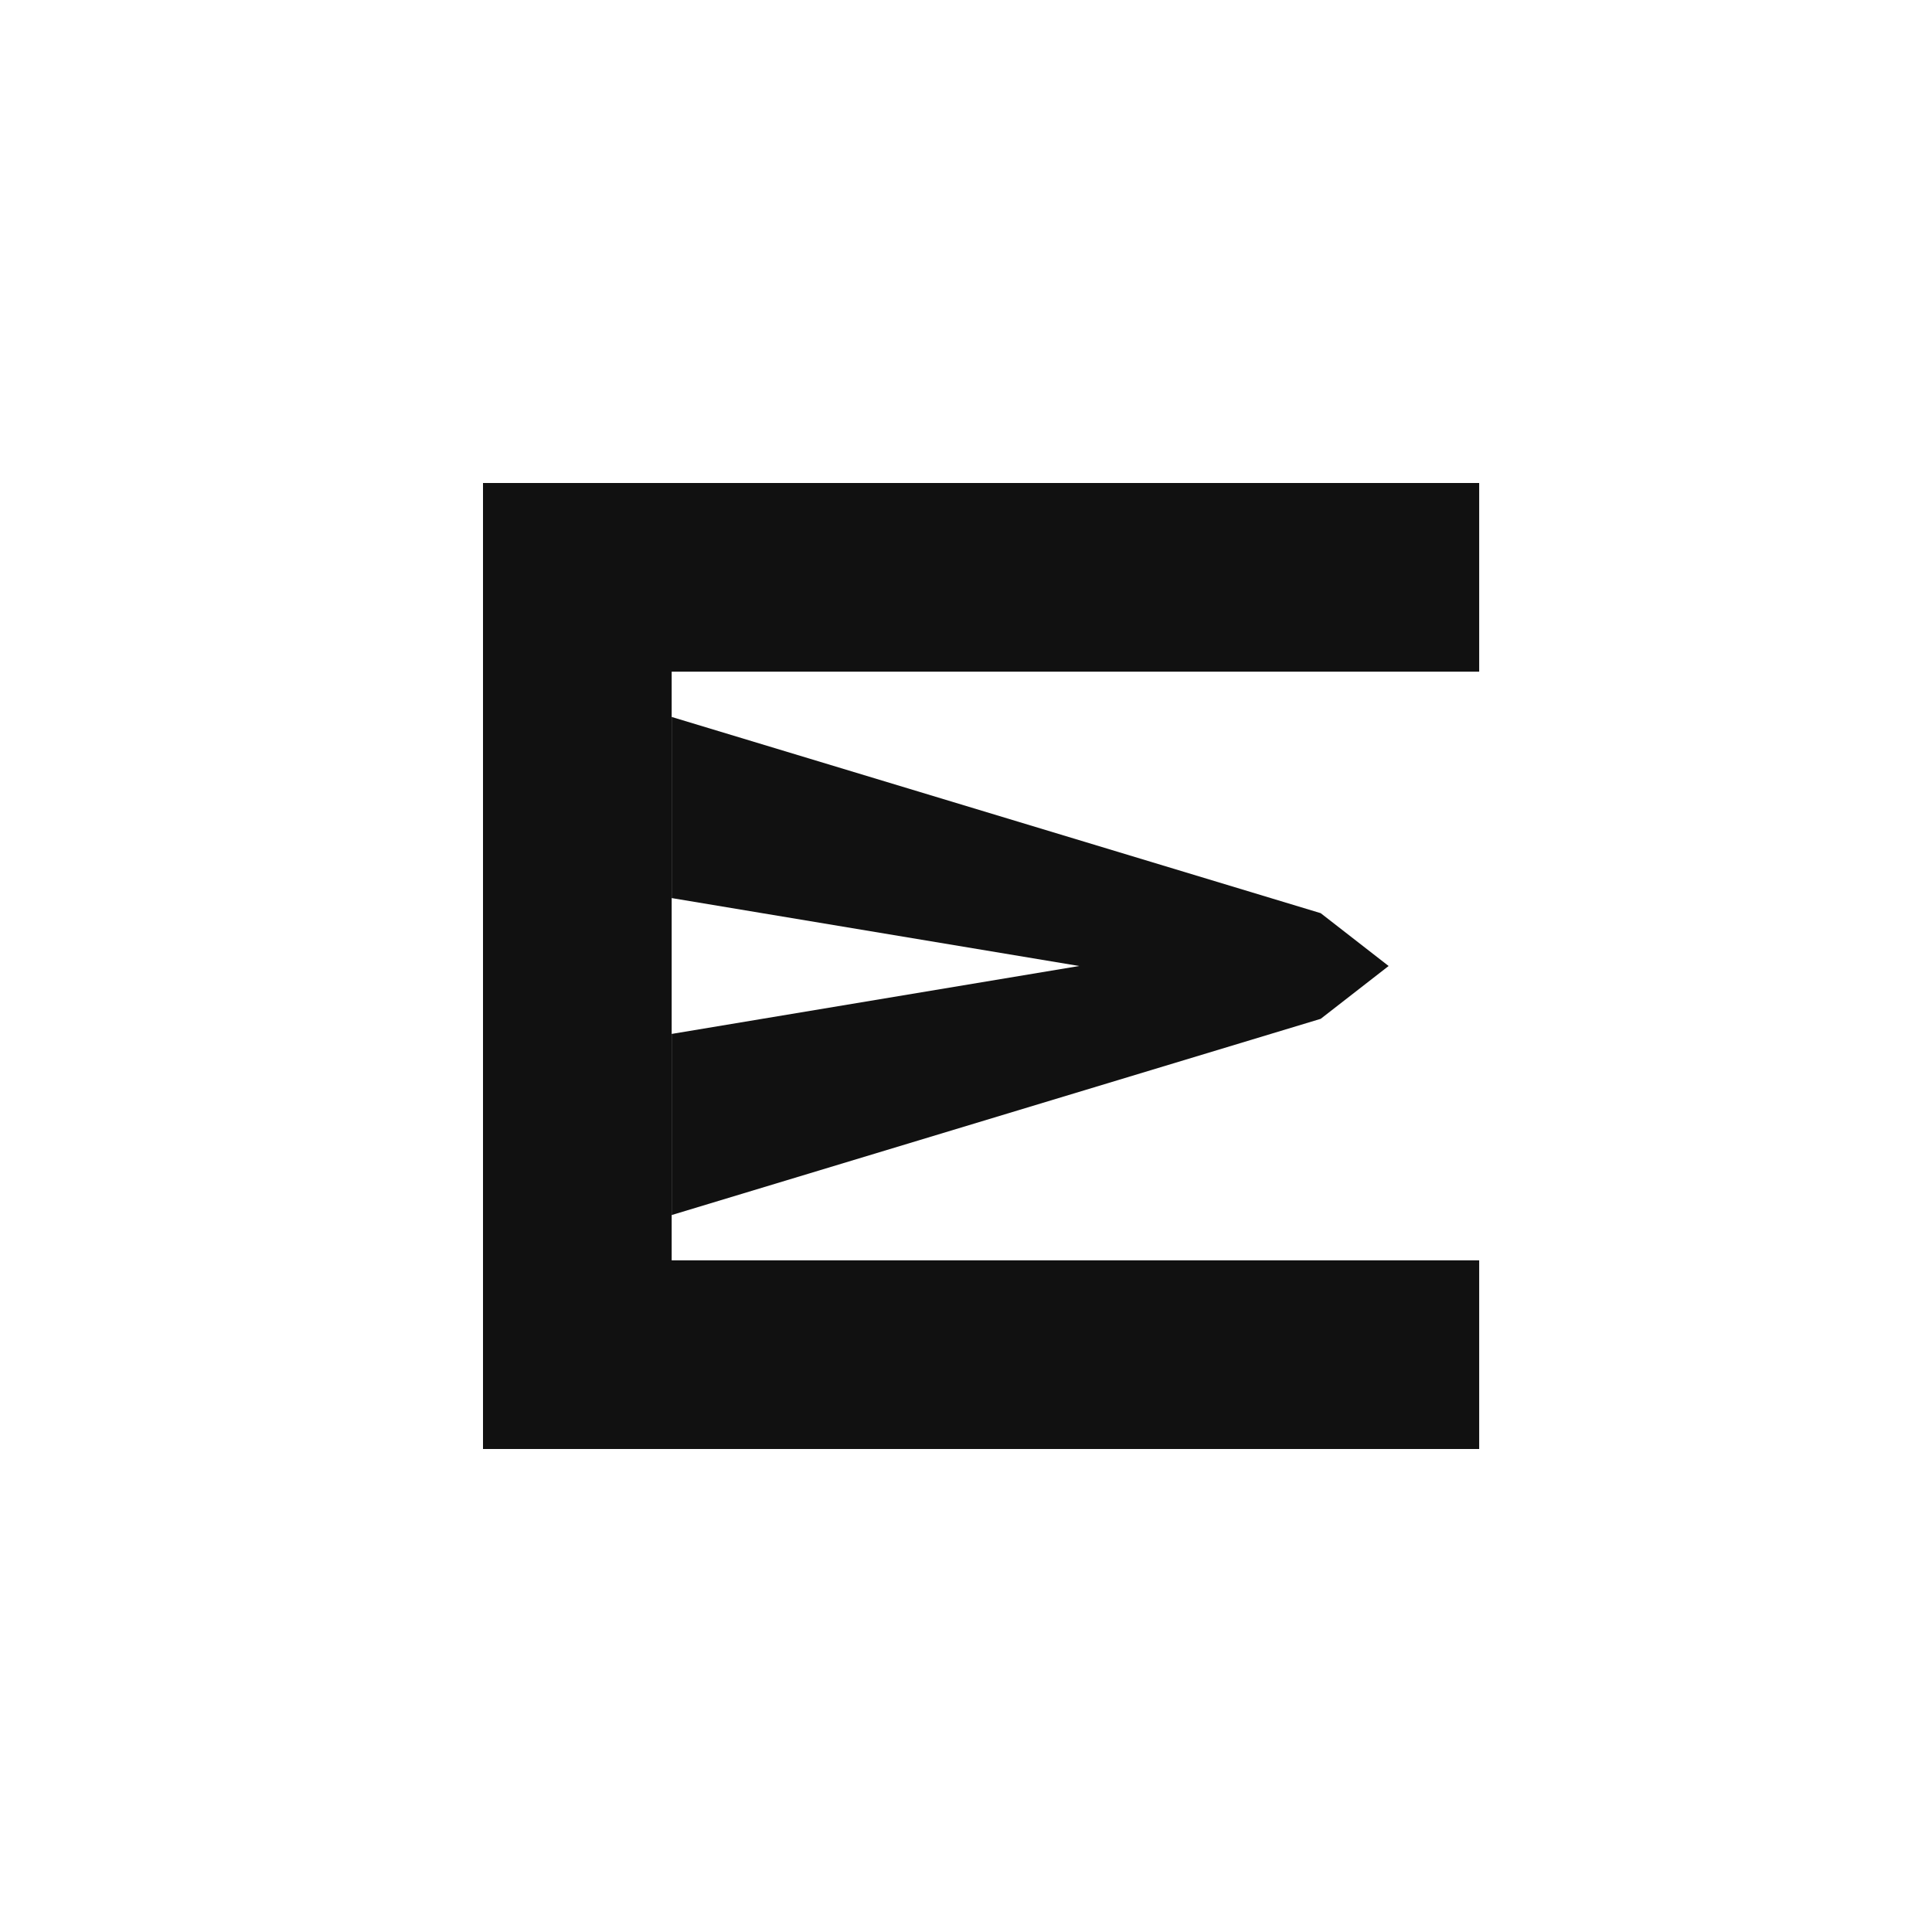
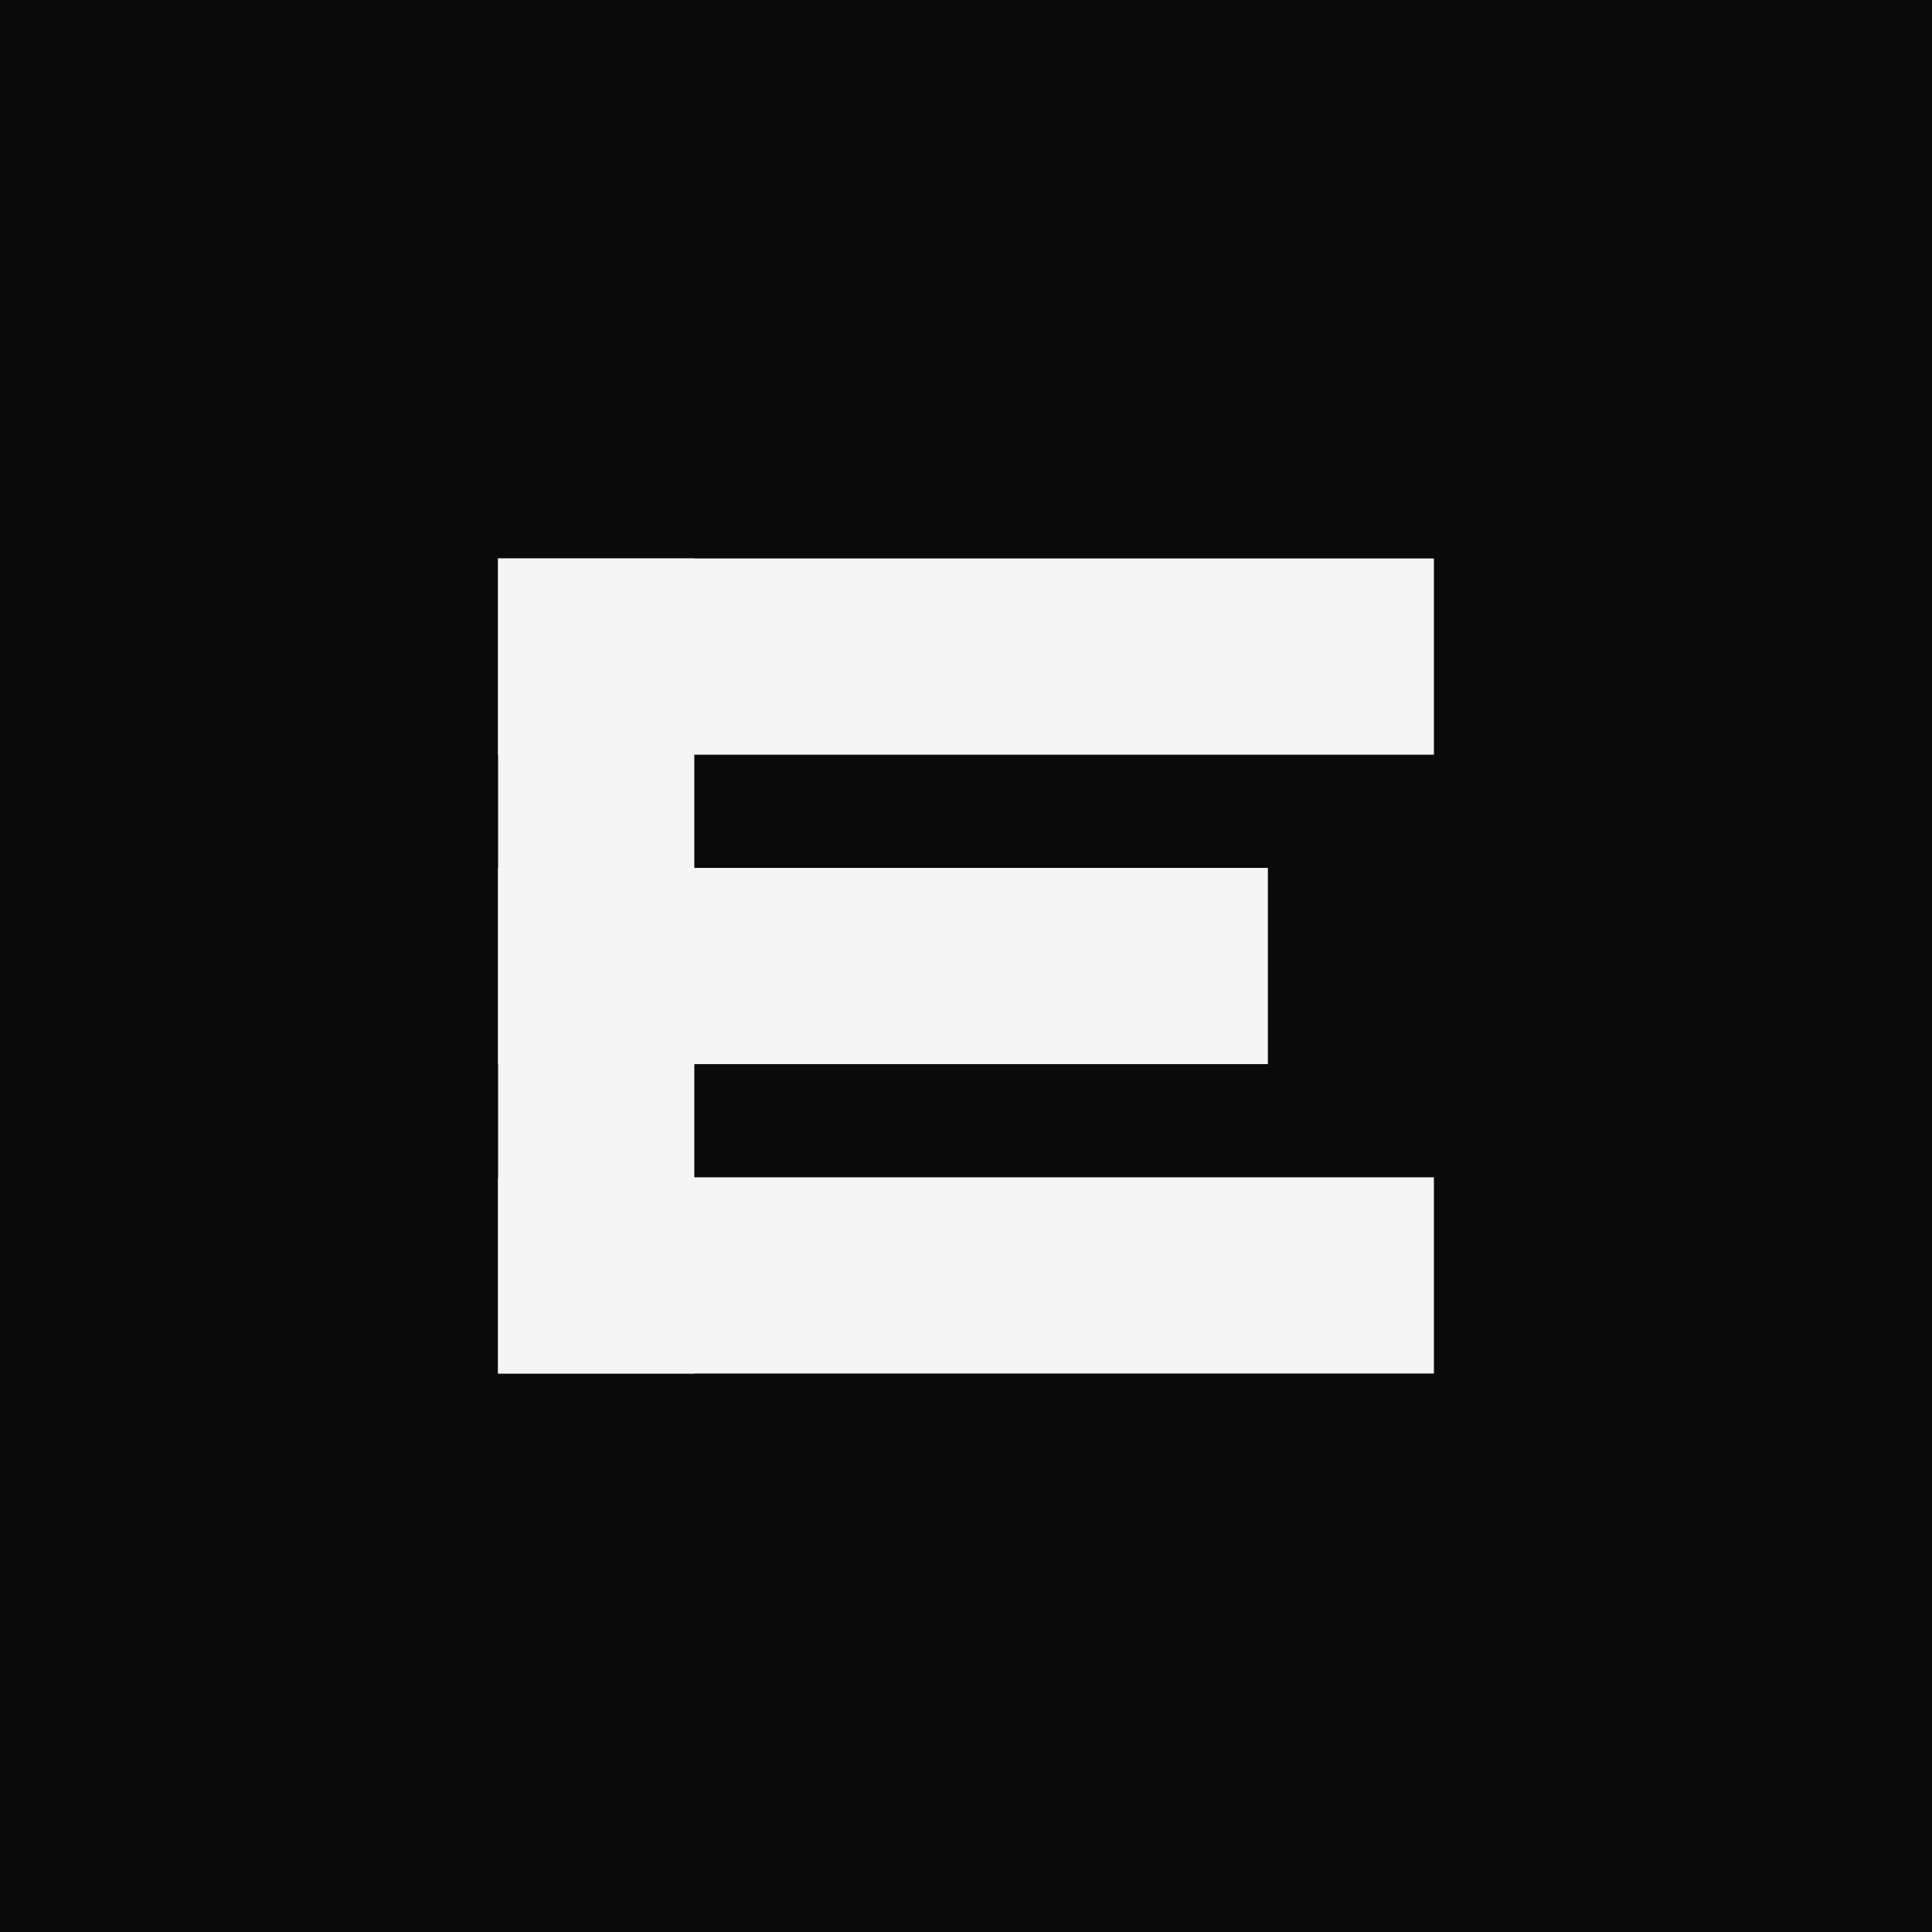
<svg xmlns="http://www.w3.org/2000/svg" viewBox="0 0 1024 1024">
-   <rect width="1024" height="1024" fill="#ffffff" />
-   <g fill="#111111">
-     <path d="M256 256 H784 V356 H256 Z" />
-     <path d="M256 256 H356 V768 H256 Z" />
-     <path d="M256 668 H784 V768 H256 Z" />
-     <path d="M356 380 L700 484 L736 512 L700 540 L356 644 L356 548 L572 512 L356 476 Z" />
+   <rect width="1024" height="1024" fill="#0a0a0a" />
+   <g fill="#f5f5f5">
+     <path d="M264 296 H760 V400 H264 Z" />
+     <path d="M264 296 H368 V728 H264 Z" />
+     <path d="M264 624 H760 V728 H264 Z" />
+     <path d="M264 460 H672 V564 H264 Z" />
  </g>
</svg>
